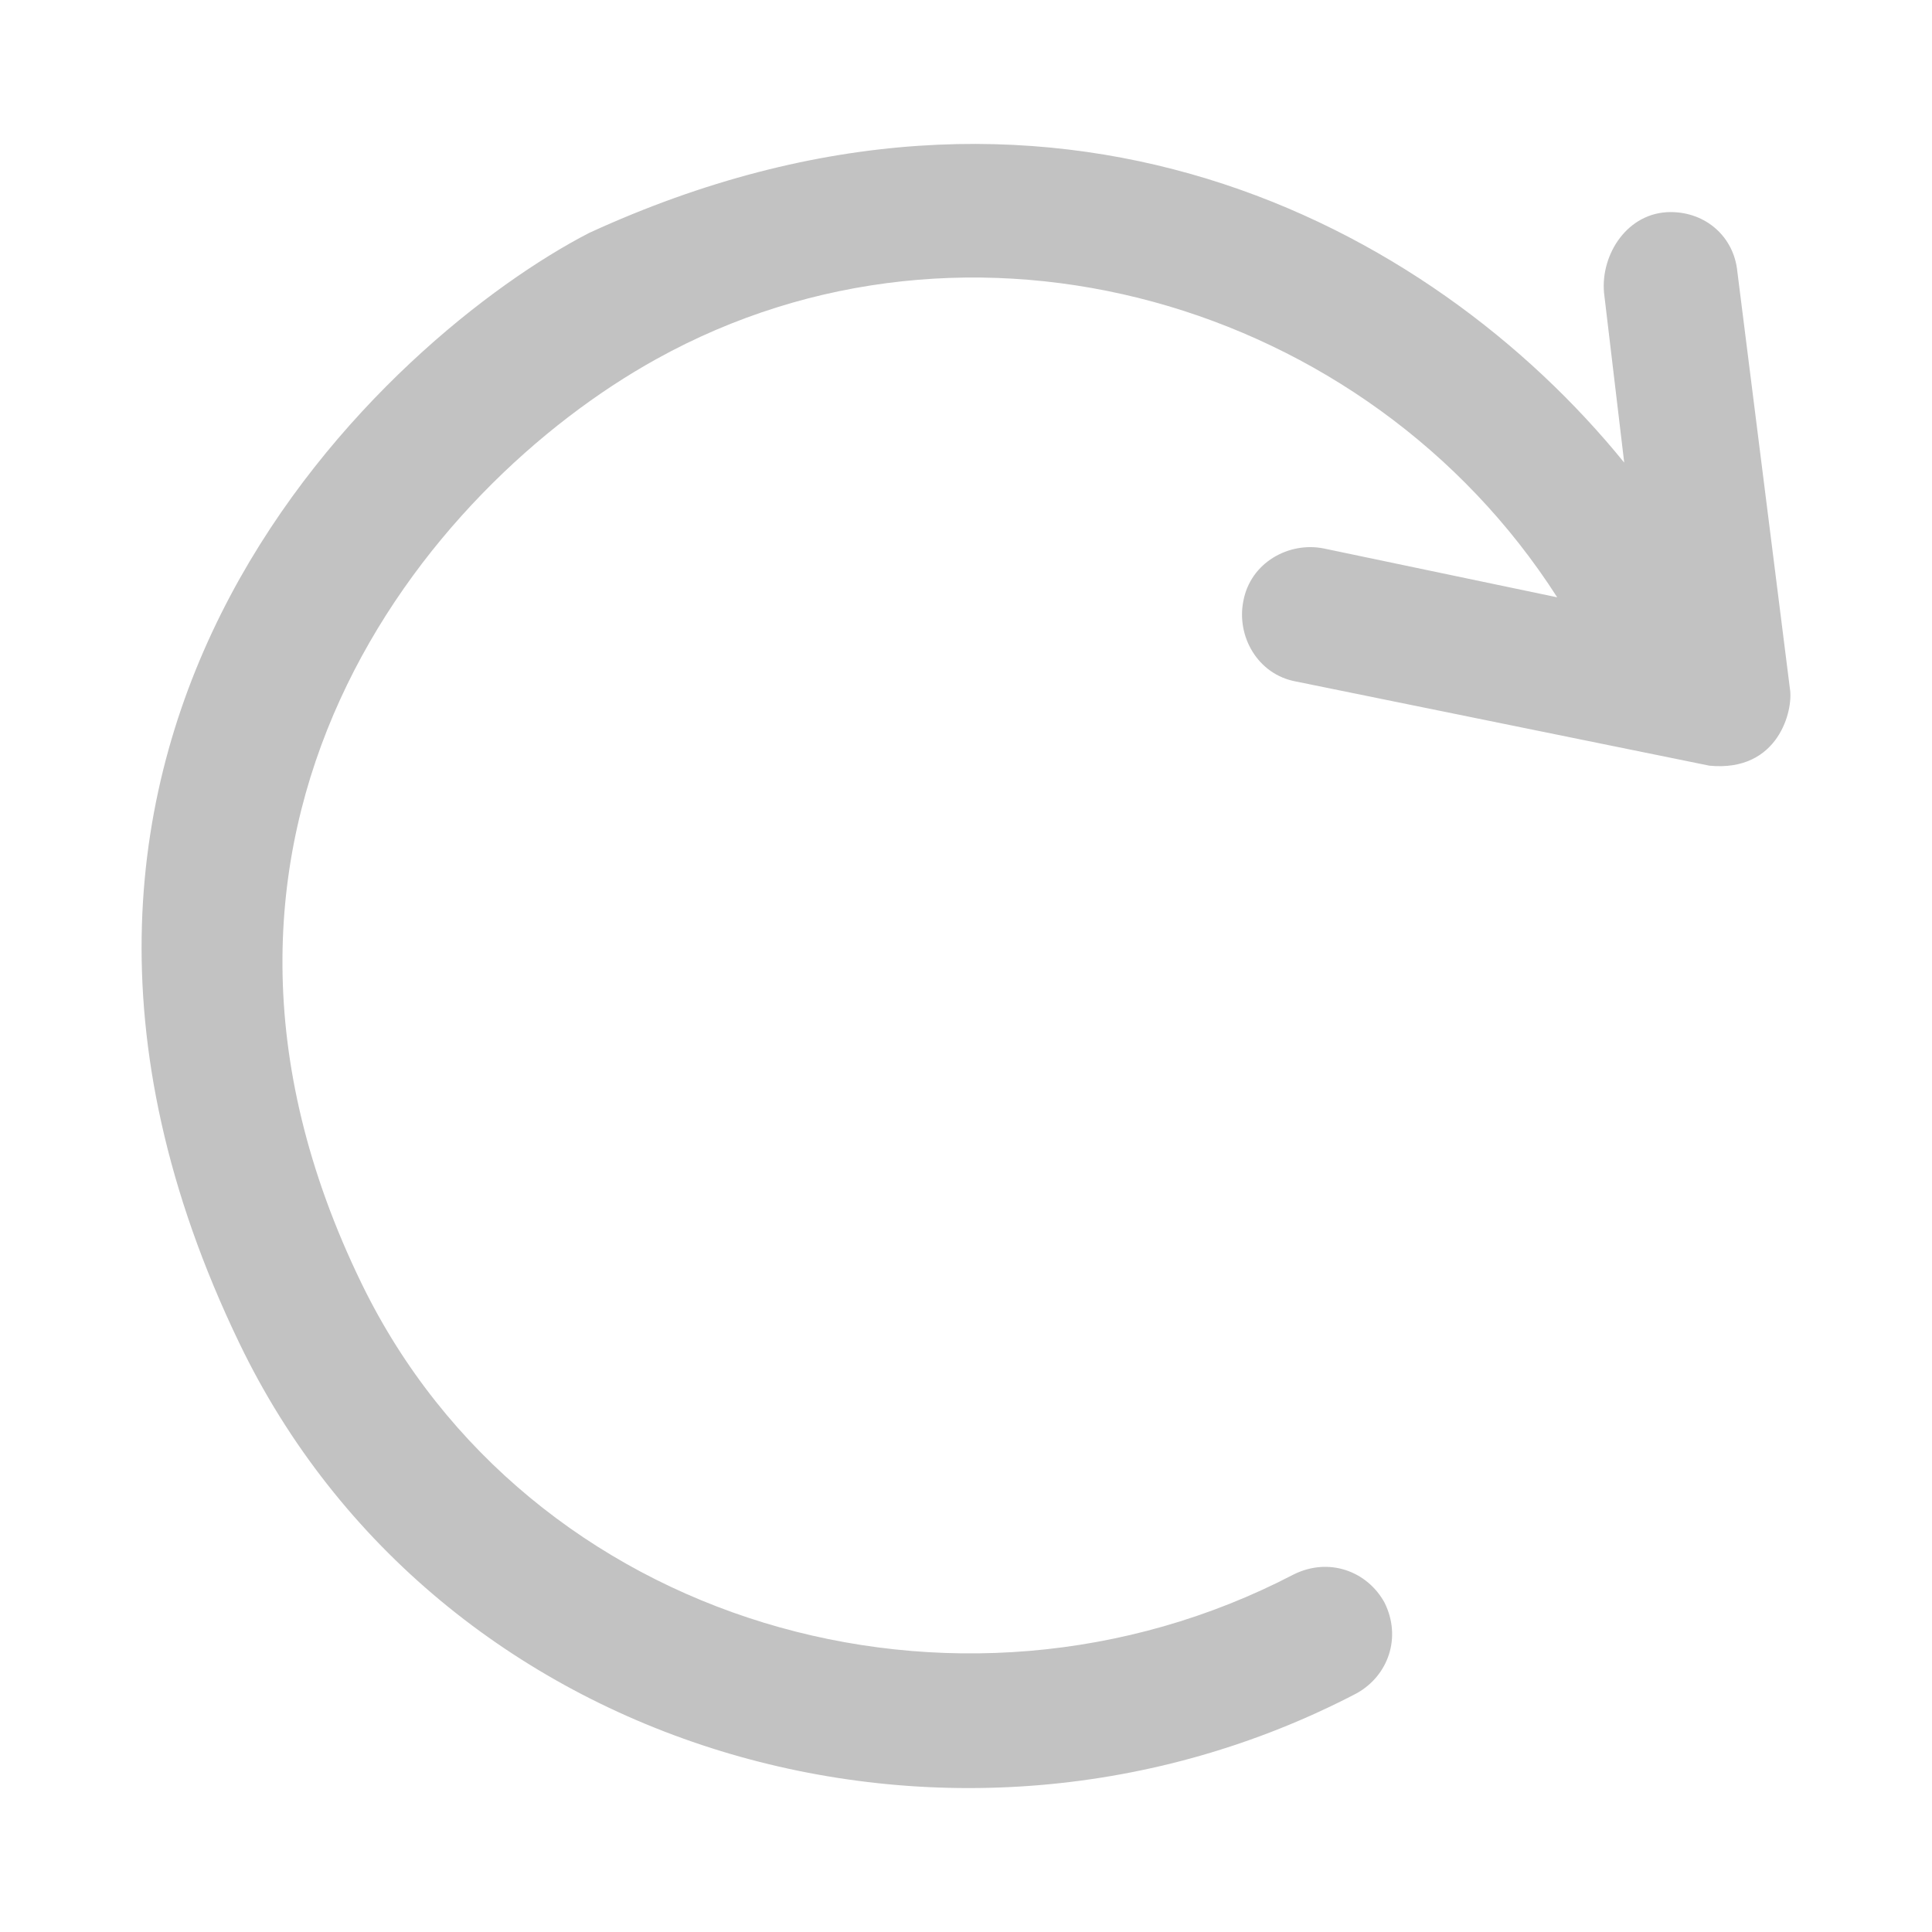
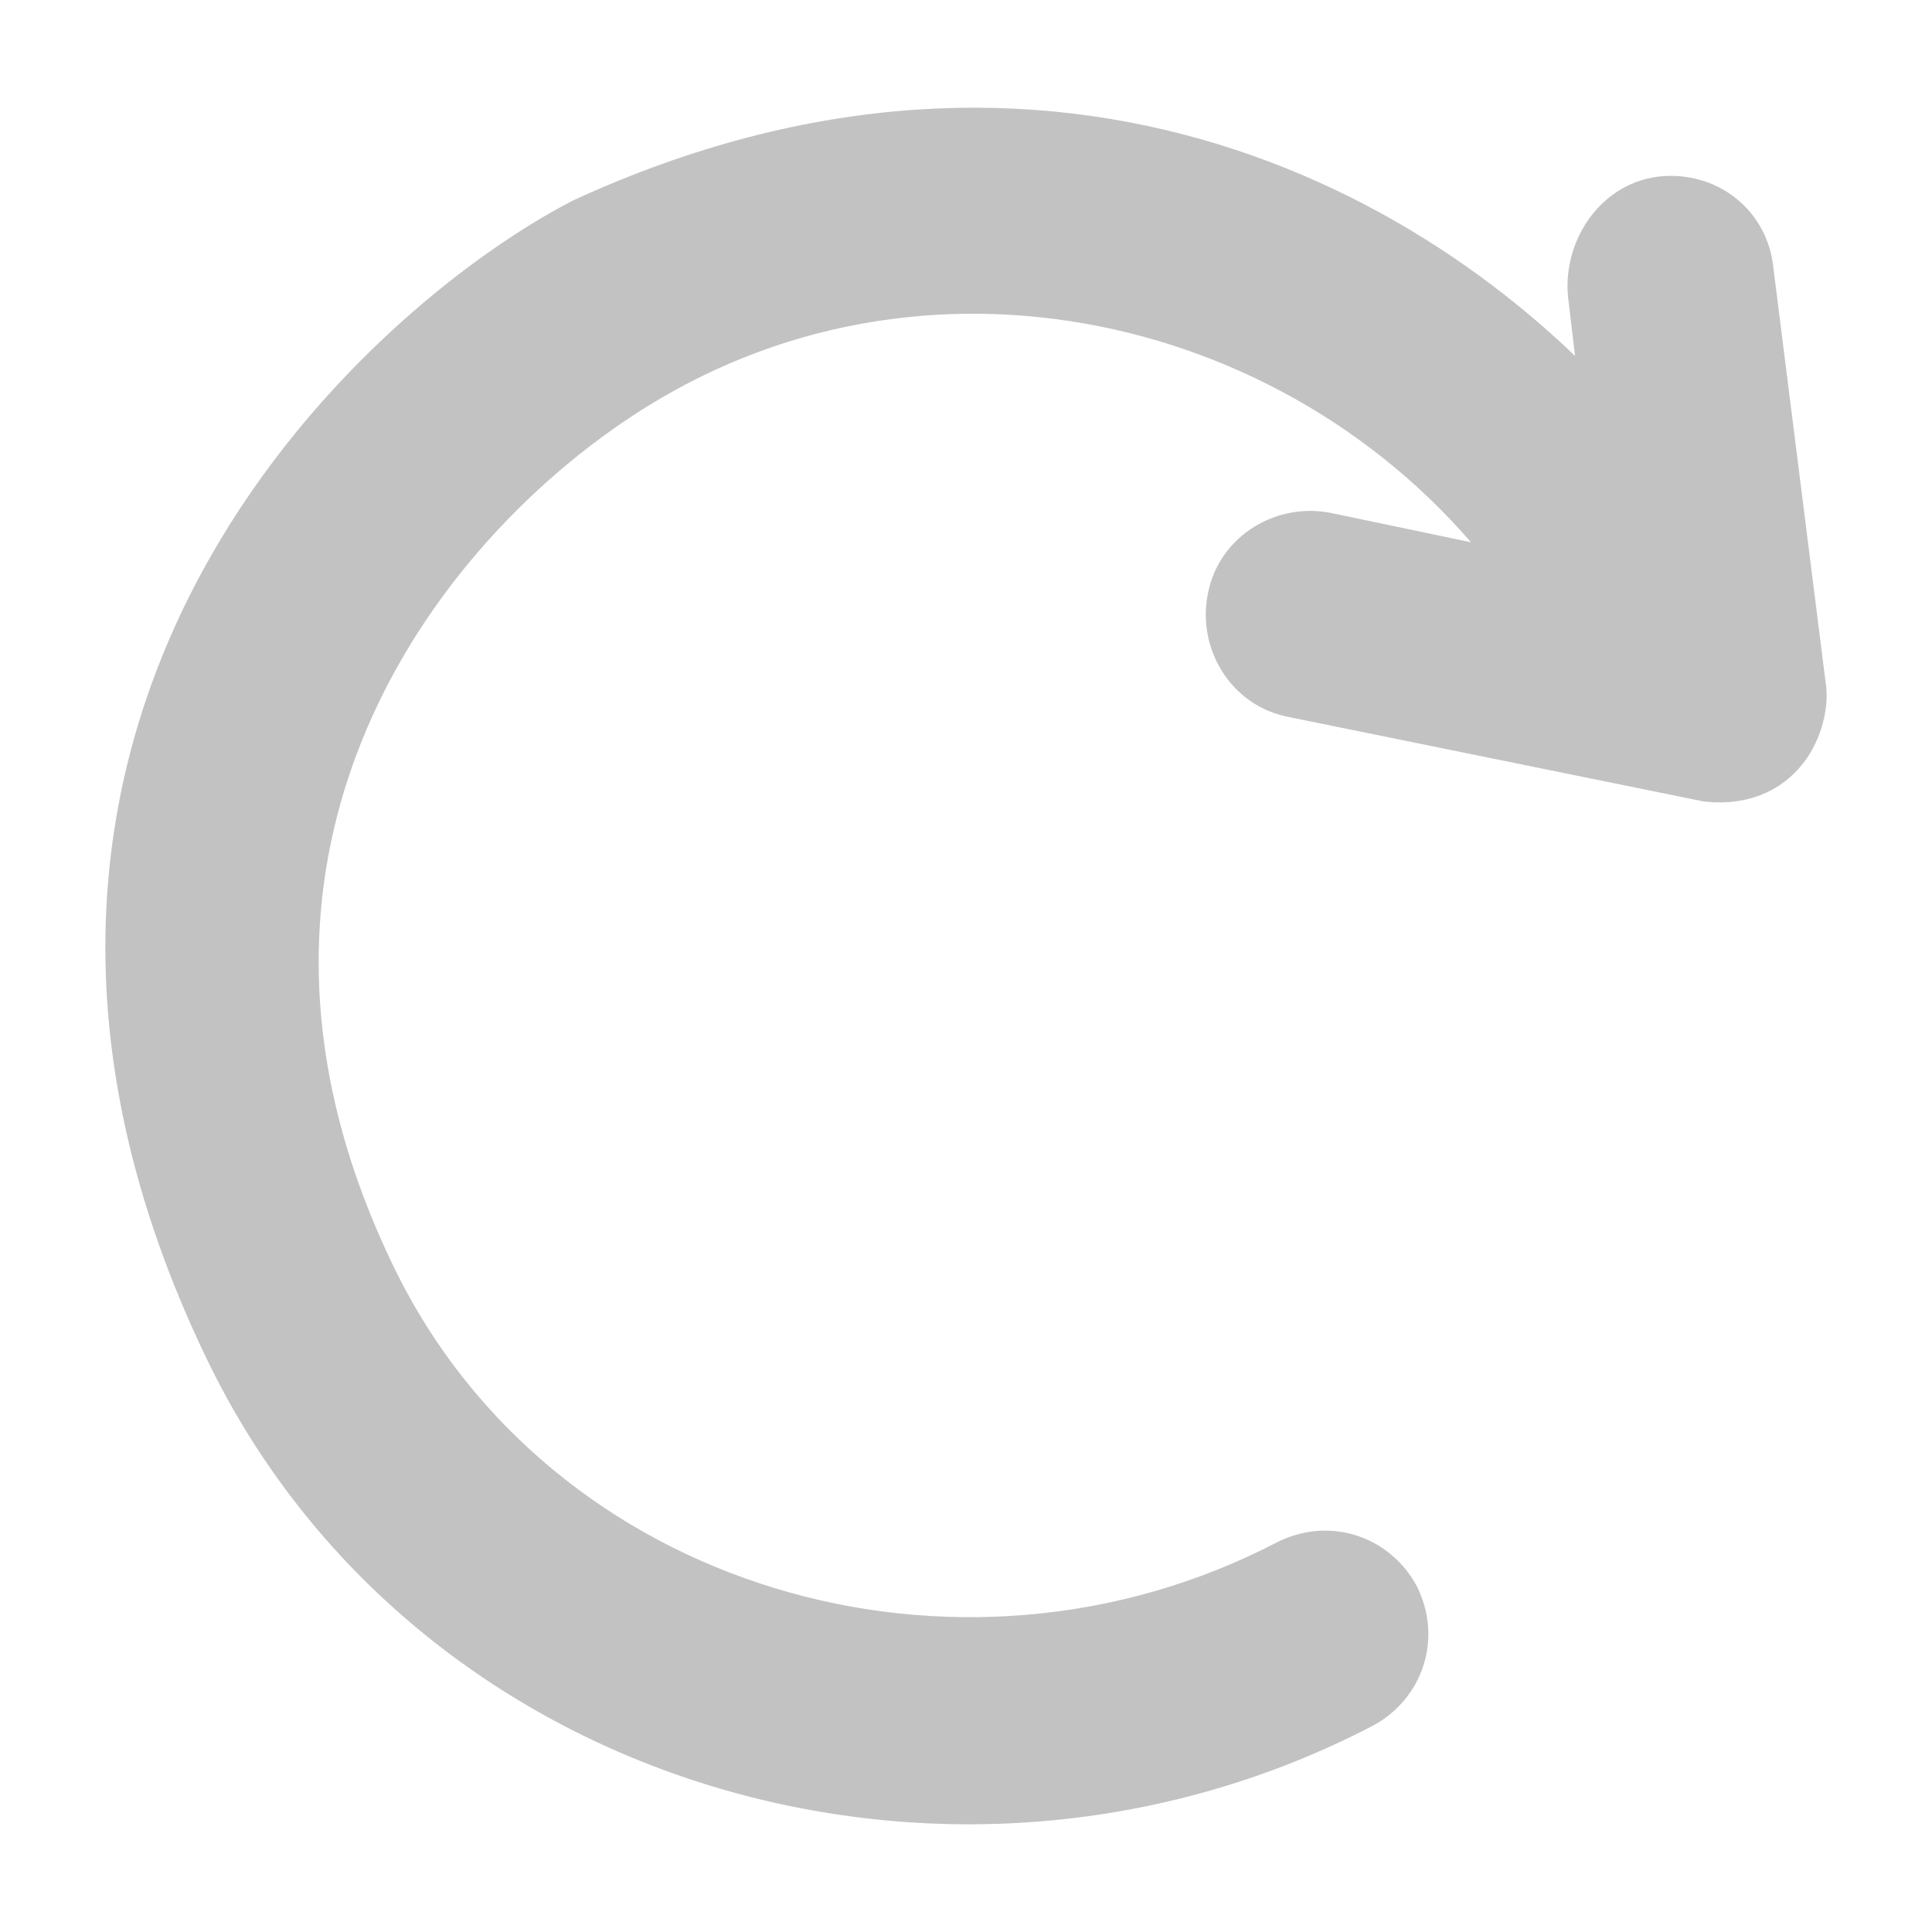
<svg xmlns="http://www.w3.org/2000/svg" viewBox="0 0 20 20" xml:space="preserve" version="1.1" id="svg1">
  <defs id="defs1" />
-   <g style="fill:#c2c2c2;fill-opacity:1" id="g2" transform="matrix(-0.03485909,0,0,-0.03485909,18.5343,18.53429)">
-     <g id="g1" style="fill:#c2c2c2;fill-opacity:1">
-       <path d="m 460.656,132.911 c -58.7,-122.1 -212.2,-166.5 -331.8,-104.1 -9.4,5.2 -13.5,16.6 -8.3,27 5.2,9.4 16.6,13.5 27,8.3 99.9,-52 227.4,-14.9 276.7,86.3 65.4,134.3 -19,236.7 -87.4,274.6 -93.1,51.7 -211.2,17.4 -267.6,-70.7 l 69.3,14.5 c 10.4,2.1 21.8,-4.2 23.9,-15.6 2.1,-10.4 -4.2,-21.8 -15.6,-23.9 l -122.8,-25 c -20.6,-2 -25,16.6 -23.9,22.9 l 15.6,123.8 c 1,10.4 9.4,17.7 19.8,17.7 12.8,0 20.8,-12.5 19.8,-23.9 l -6,-50.5 c 57.4,70.8 170.3,131.2 307.4,68.2 58.1,-30 191.5,-147.7 103.9,-329.6 z" id="path1" style="fill:#c2c2c2;fill-opacity:1" />
+   <g style="fill:#c2c2c2;fill-opacity:1;stroke:#c2c2c2;stroke-opacity:1;stroke-width:21.515;stroke-dasharray:none" id="g2" transform="matrix(-0.03485909,0,0,-0.03485909,18.5343,18.53429)">
+     <g id="g1" style="fill:#c2c2c2;fill-opacity:1;stroke:#c2c2c2;stroke-opacity:1;stroke-width:21.515;stroke-dasharray:none">
+       <path d="m 460.656,132.911 c -58.7,-122.1 -212.2,-166.5 -331.8,-104.1 -9.4,5.2 -13.5,16.6 -8.3,27 5.2,9.4 16.6,13.5 27,8.3 99.9,-52 227.4,-14.9 276.7,86.3 65.4,134.3 -19,236.7 -87.4,274.6 -93.1,51.7 -211.2,17.4 -267.6,-70.7 l 69.3,14.5 c 10.4,2.1 21.8,-4.2 23.9,-15.6 2.1,-10.4 -4.2,-21.8 -15.6,-23.9 l -122.8,-25 c -20.6,-2 -25,16.6 -23.9,22.9 l 15.6,123.8 c 1,10.4 9.4,17.7 19.8,17.7 12.8,0 20.8,-12.5 19.8,-23.9 l -6,-50.5 c 57.4,70.8 170.3,131.2 307.4,68.2 58.1,-30 191.5,-147.7 103.9,-329.6 z" id="path1" style="fill:#c2c2c2;fill-opacity:1;stroke:#c2c2c2;stroke-opacity:1;stroke-width:21.515;stroke-dasharray:none" />
    </g>
  </g>
</svg>
